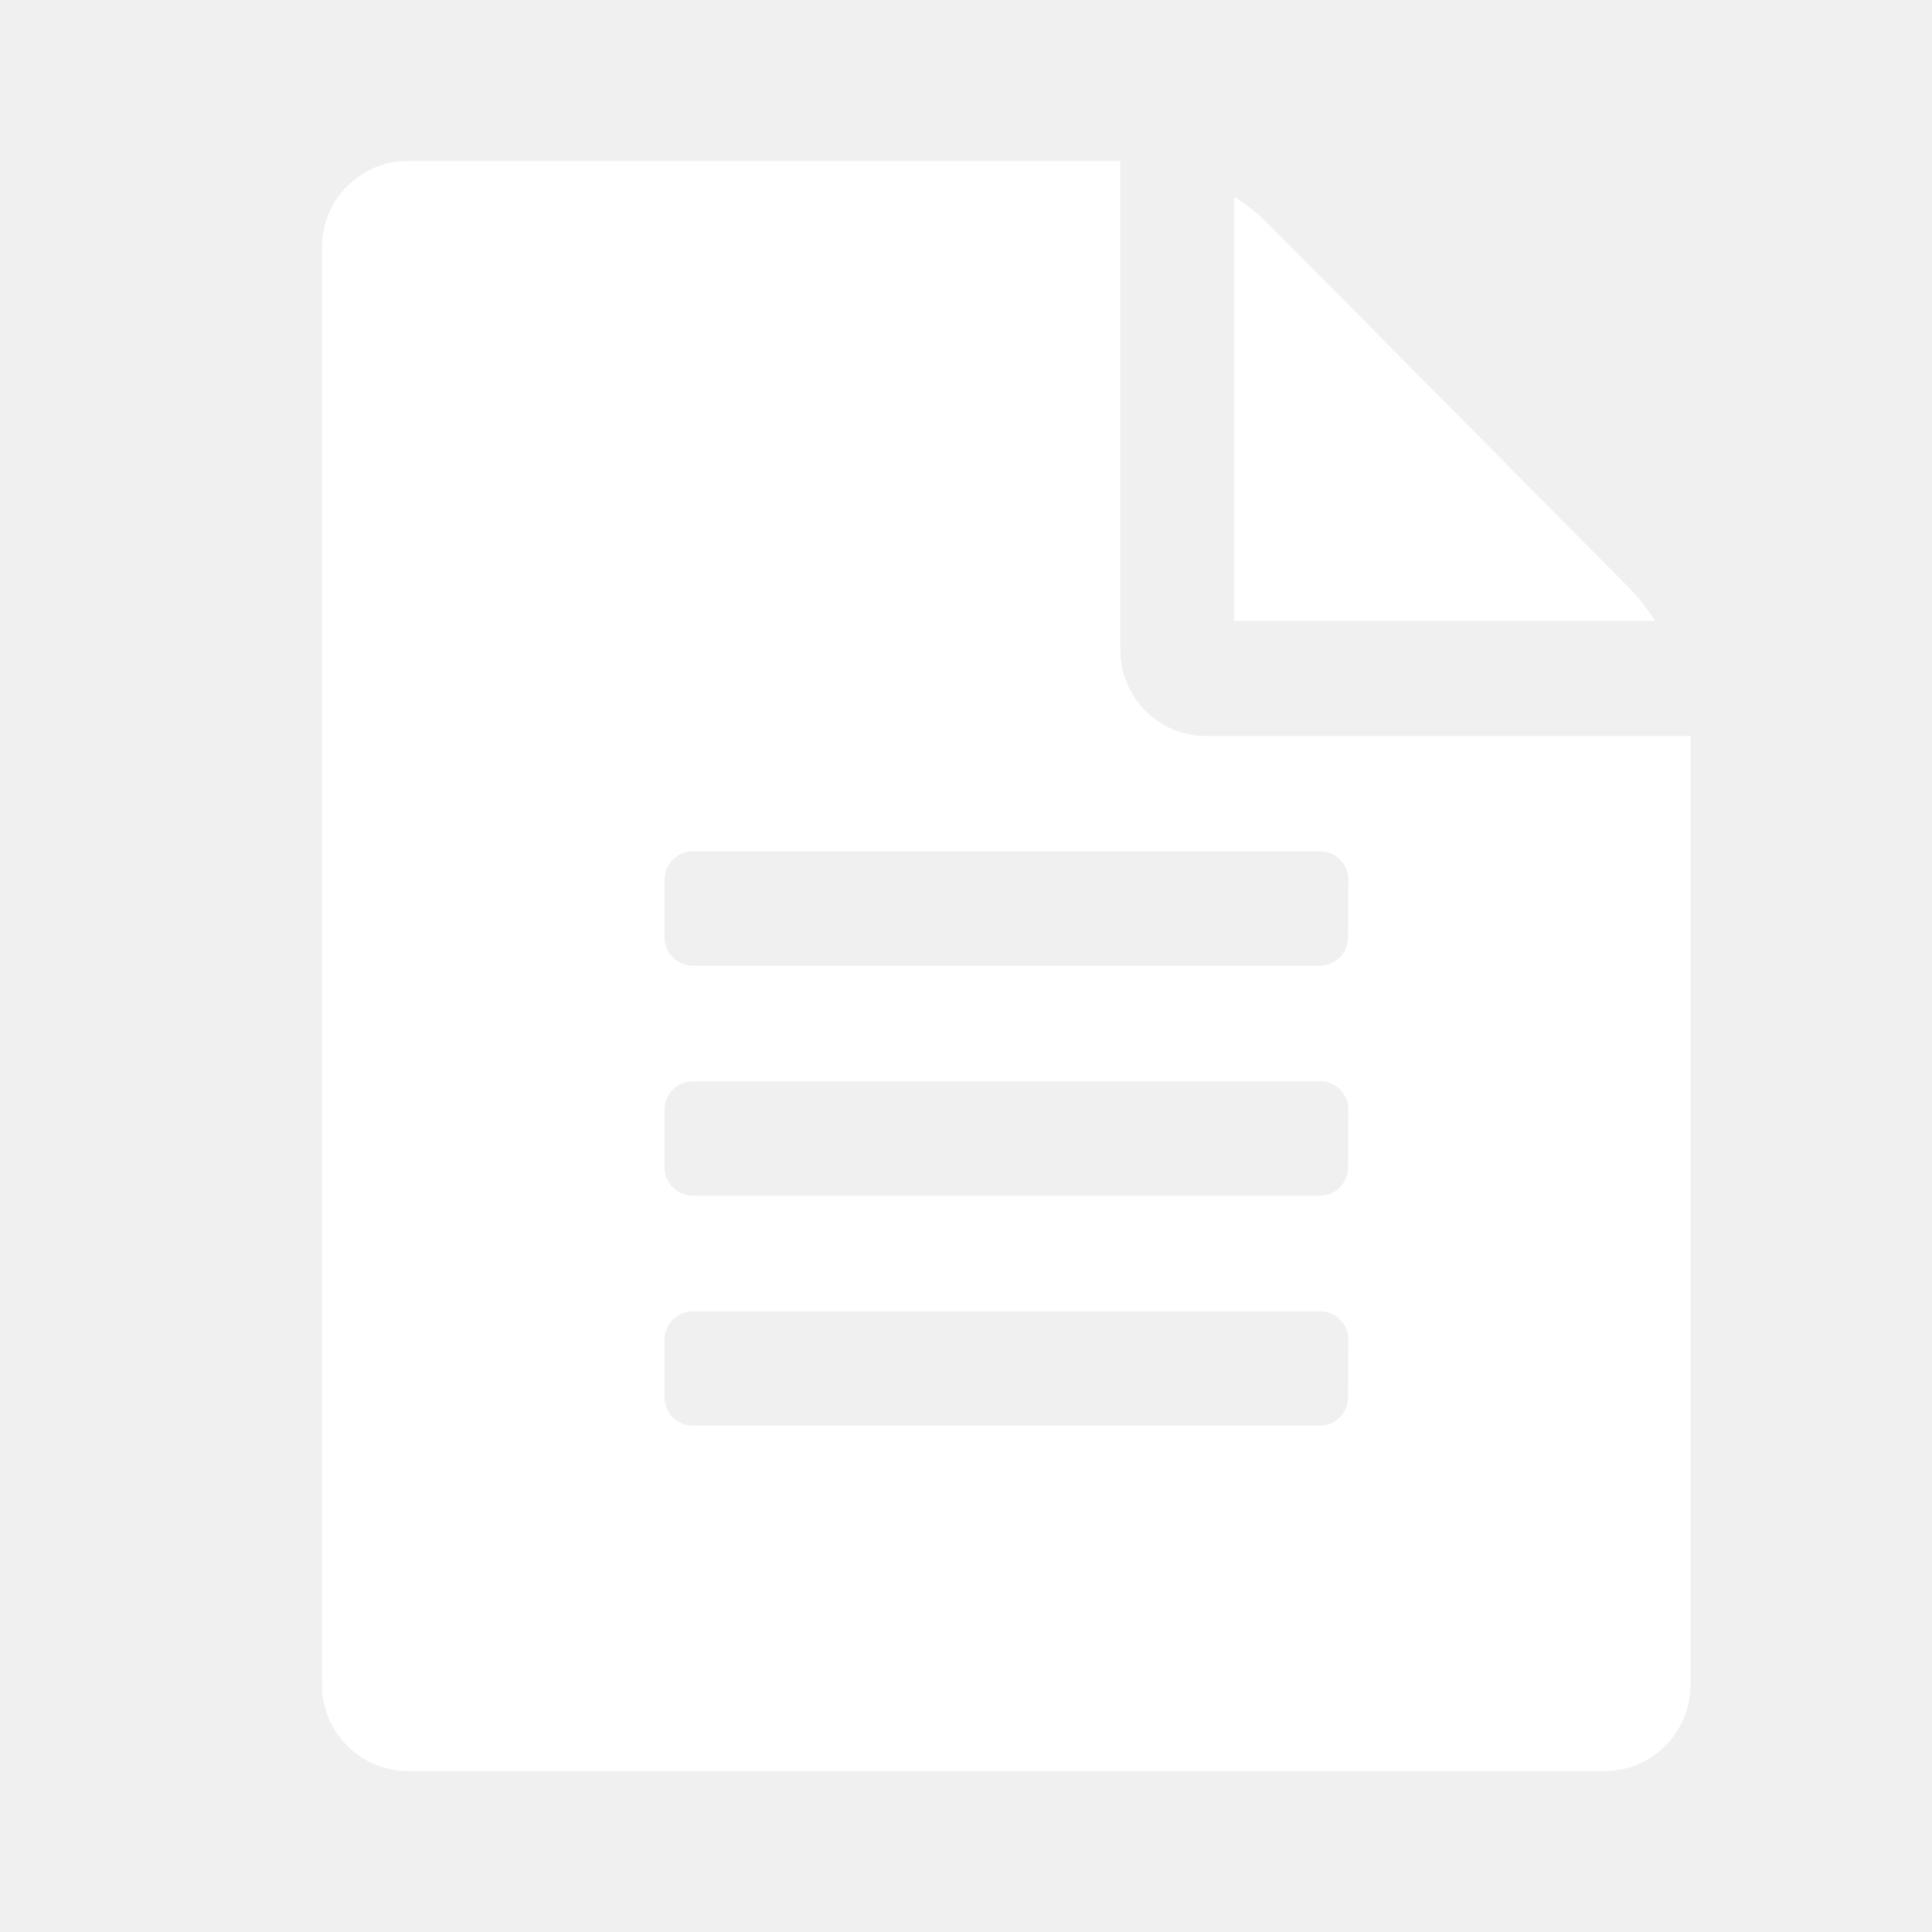
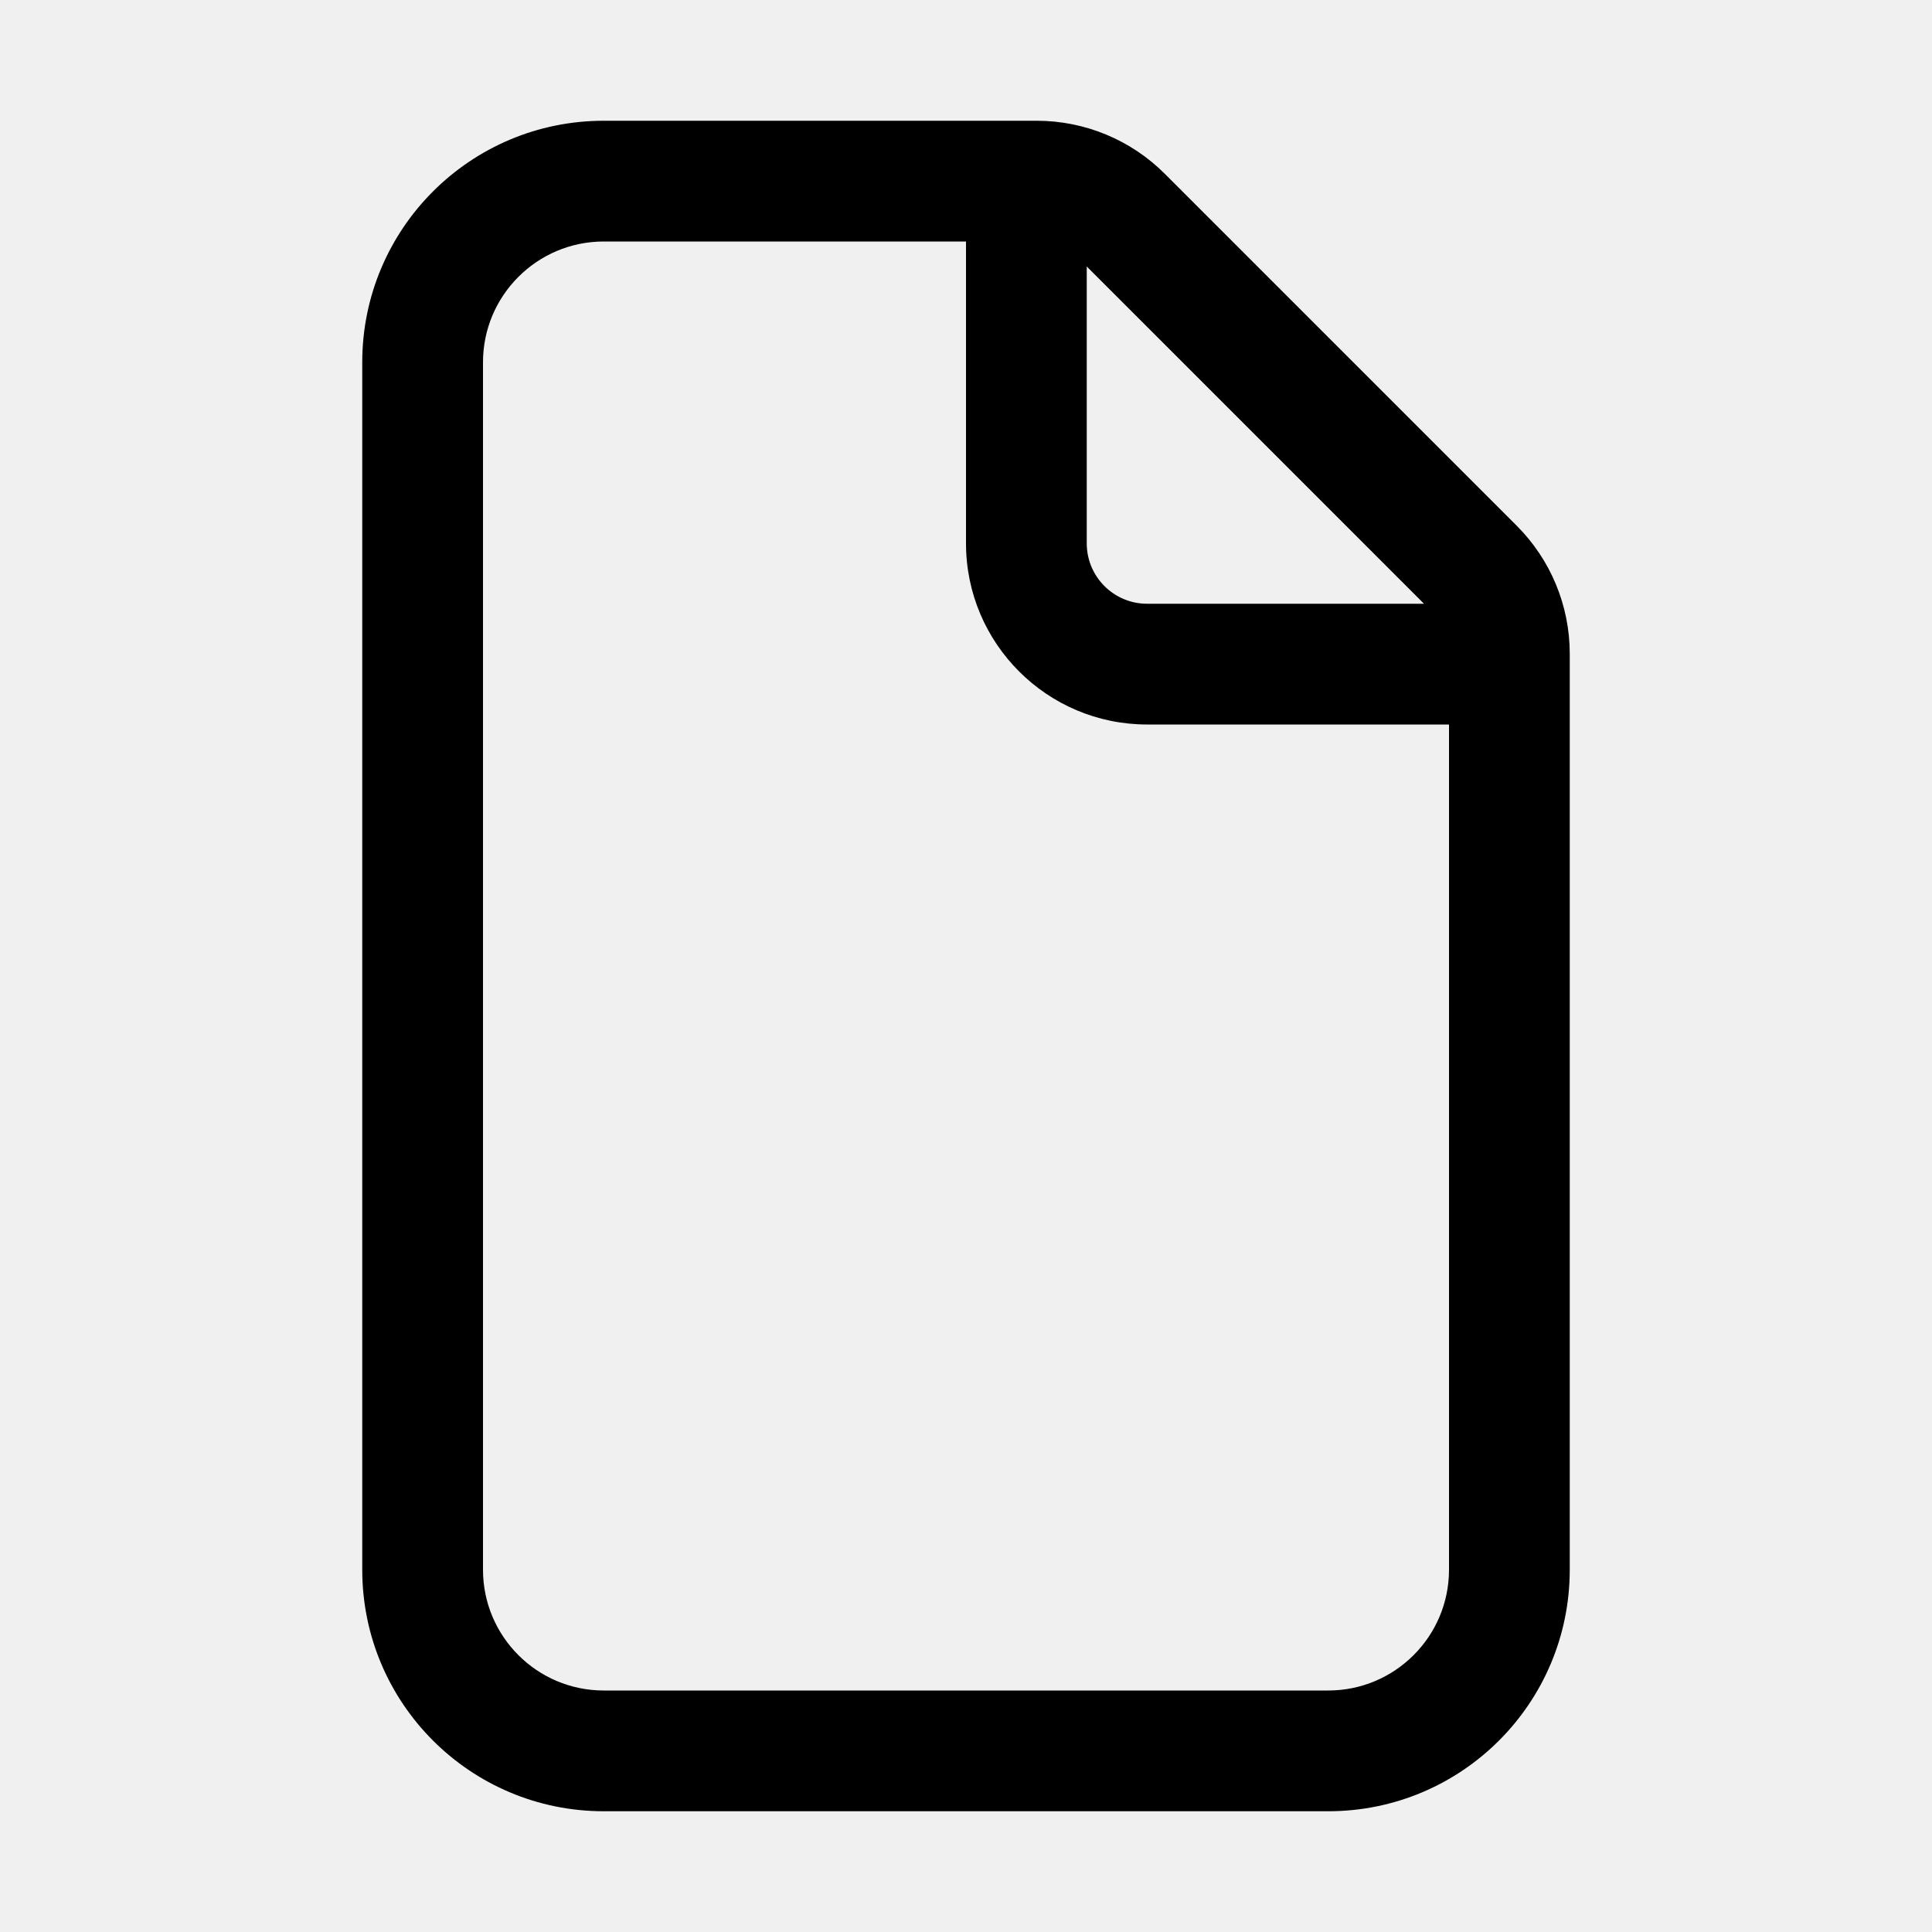
- <svg xmlns="http://www.w3.org/2000/svg" width="24" height="24" viewBox="0 0 24 24" fill="none">
-   <path d="M21 9.143V20.929C21 21.213 20.888 21.485 20.689 21.686C20.49 21.887 20.22 22 19.938 22H5.063C4.781 22 4.511 21.887 4.312 21.686C4.112 21.486 4 21.213 4 20.929V3.071C4 2.787 4.112 2.514 4.312 2.314C4.511 2.113 4.781 2 5.063 2H13.917V8.071C13.917 8.355 14.029 8.628 14.228 8.829C14.428 9.03 14.698 9.143 14.98 9.143H21ZM16.751 10.929C16.751 10.835 16.714 10.745 16.648 10.679C16.583 10.613 16.494 10.576 16.401 10.576H8.605C8.512 10.576 8.423 10.613 8.357 10.679C8.292 10.745 8.255 10.835 8.255 10.929V11.643C8.255 11.736 8.292 11.826 8.357 11.893C8.423 11.959 8.512 11.996 8.605 11.996H16.396C16.489 11.996 16.578 11.959 16.644 11.893C16.709 11.826 16.746 11.736 16.746 11.643L16.751 10.929ZM16.751 13.785C16.751 13.692 16.714 13.602 16.648 13.536C16.583 13.47 16.494 13.432 16.401 13.432H8.605C8.512 13.432 8.423 13.47 8.357 13.536C8.292 13.602 8.255 13.692 8.255 13.785V14.501C8.255 14.594 8.292 14.684 8.357 14.75C8.423 14.816 8.512 14.854 8.605 14.854H16.396C16.489 14.854 16.578 14.816 16.644 14.75C16.709 14.684 16.746 14.594 16.746 14.501L16.751 13.785ZM16.751 16.643C16.751 16.55 16.714 16.46 16.648 16.394C16.583 16.327 16.494 16.29 16.401 16.29H8.605C8.512 16.29 8.423 16.327 8.357 16.394C8.292 16.46 8.255 16.55 8.255 16.643V17.357C8.255 17.451 8.292 17.541 8.357 17.607C8.423 17.673 8.512 17.71 8.605 17.71H16.396C16.489 17.71 16.578 17.673 16.644 17.607C16.709 17.541 16.746 17.451 16.746 17.357L16.751 16.643ZM20.558 7.714H15.333V2.446C15.477 2.536 15.611 2.641 15.732 2.759L20.247 7.312C20.365 7.435 20.469 7.569 20.558 7.714Z" fill="white" />
+ <svg xmlns="http://www.w3.org/2000/svg" width="16" height="16" viewBox="0 0 16 16" fill="currentColor">
+   <path d="M5 1C3.895 1 3 1.895 3 3V13C3 14.105 3.895 15 5 15H11C12.105 15 13 14.105 13 13V5.414C13 5.016 12.842 4.635 12.561 4.354L9.646 1.439C9.365 1.158 8.984 1 8.586 1H5ZM4 3C4 2.448 4.448 2 5 2H8V4.5C8 5.328 8.672 6 9.5 6H12V13C12 13.552 11.552 14 11 14H5C4.448 14 4 13.552 4 13V3ZM11.793 5H9.5C9.224 5 9 4.776 9 4.5V2.207L11.793 5Z" />
</svg>
